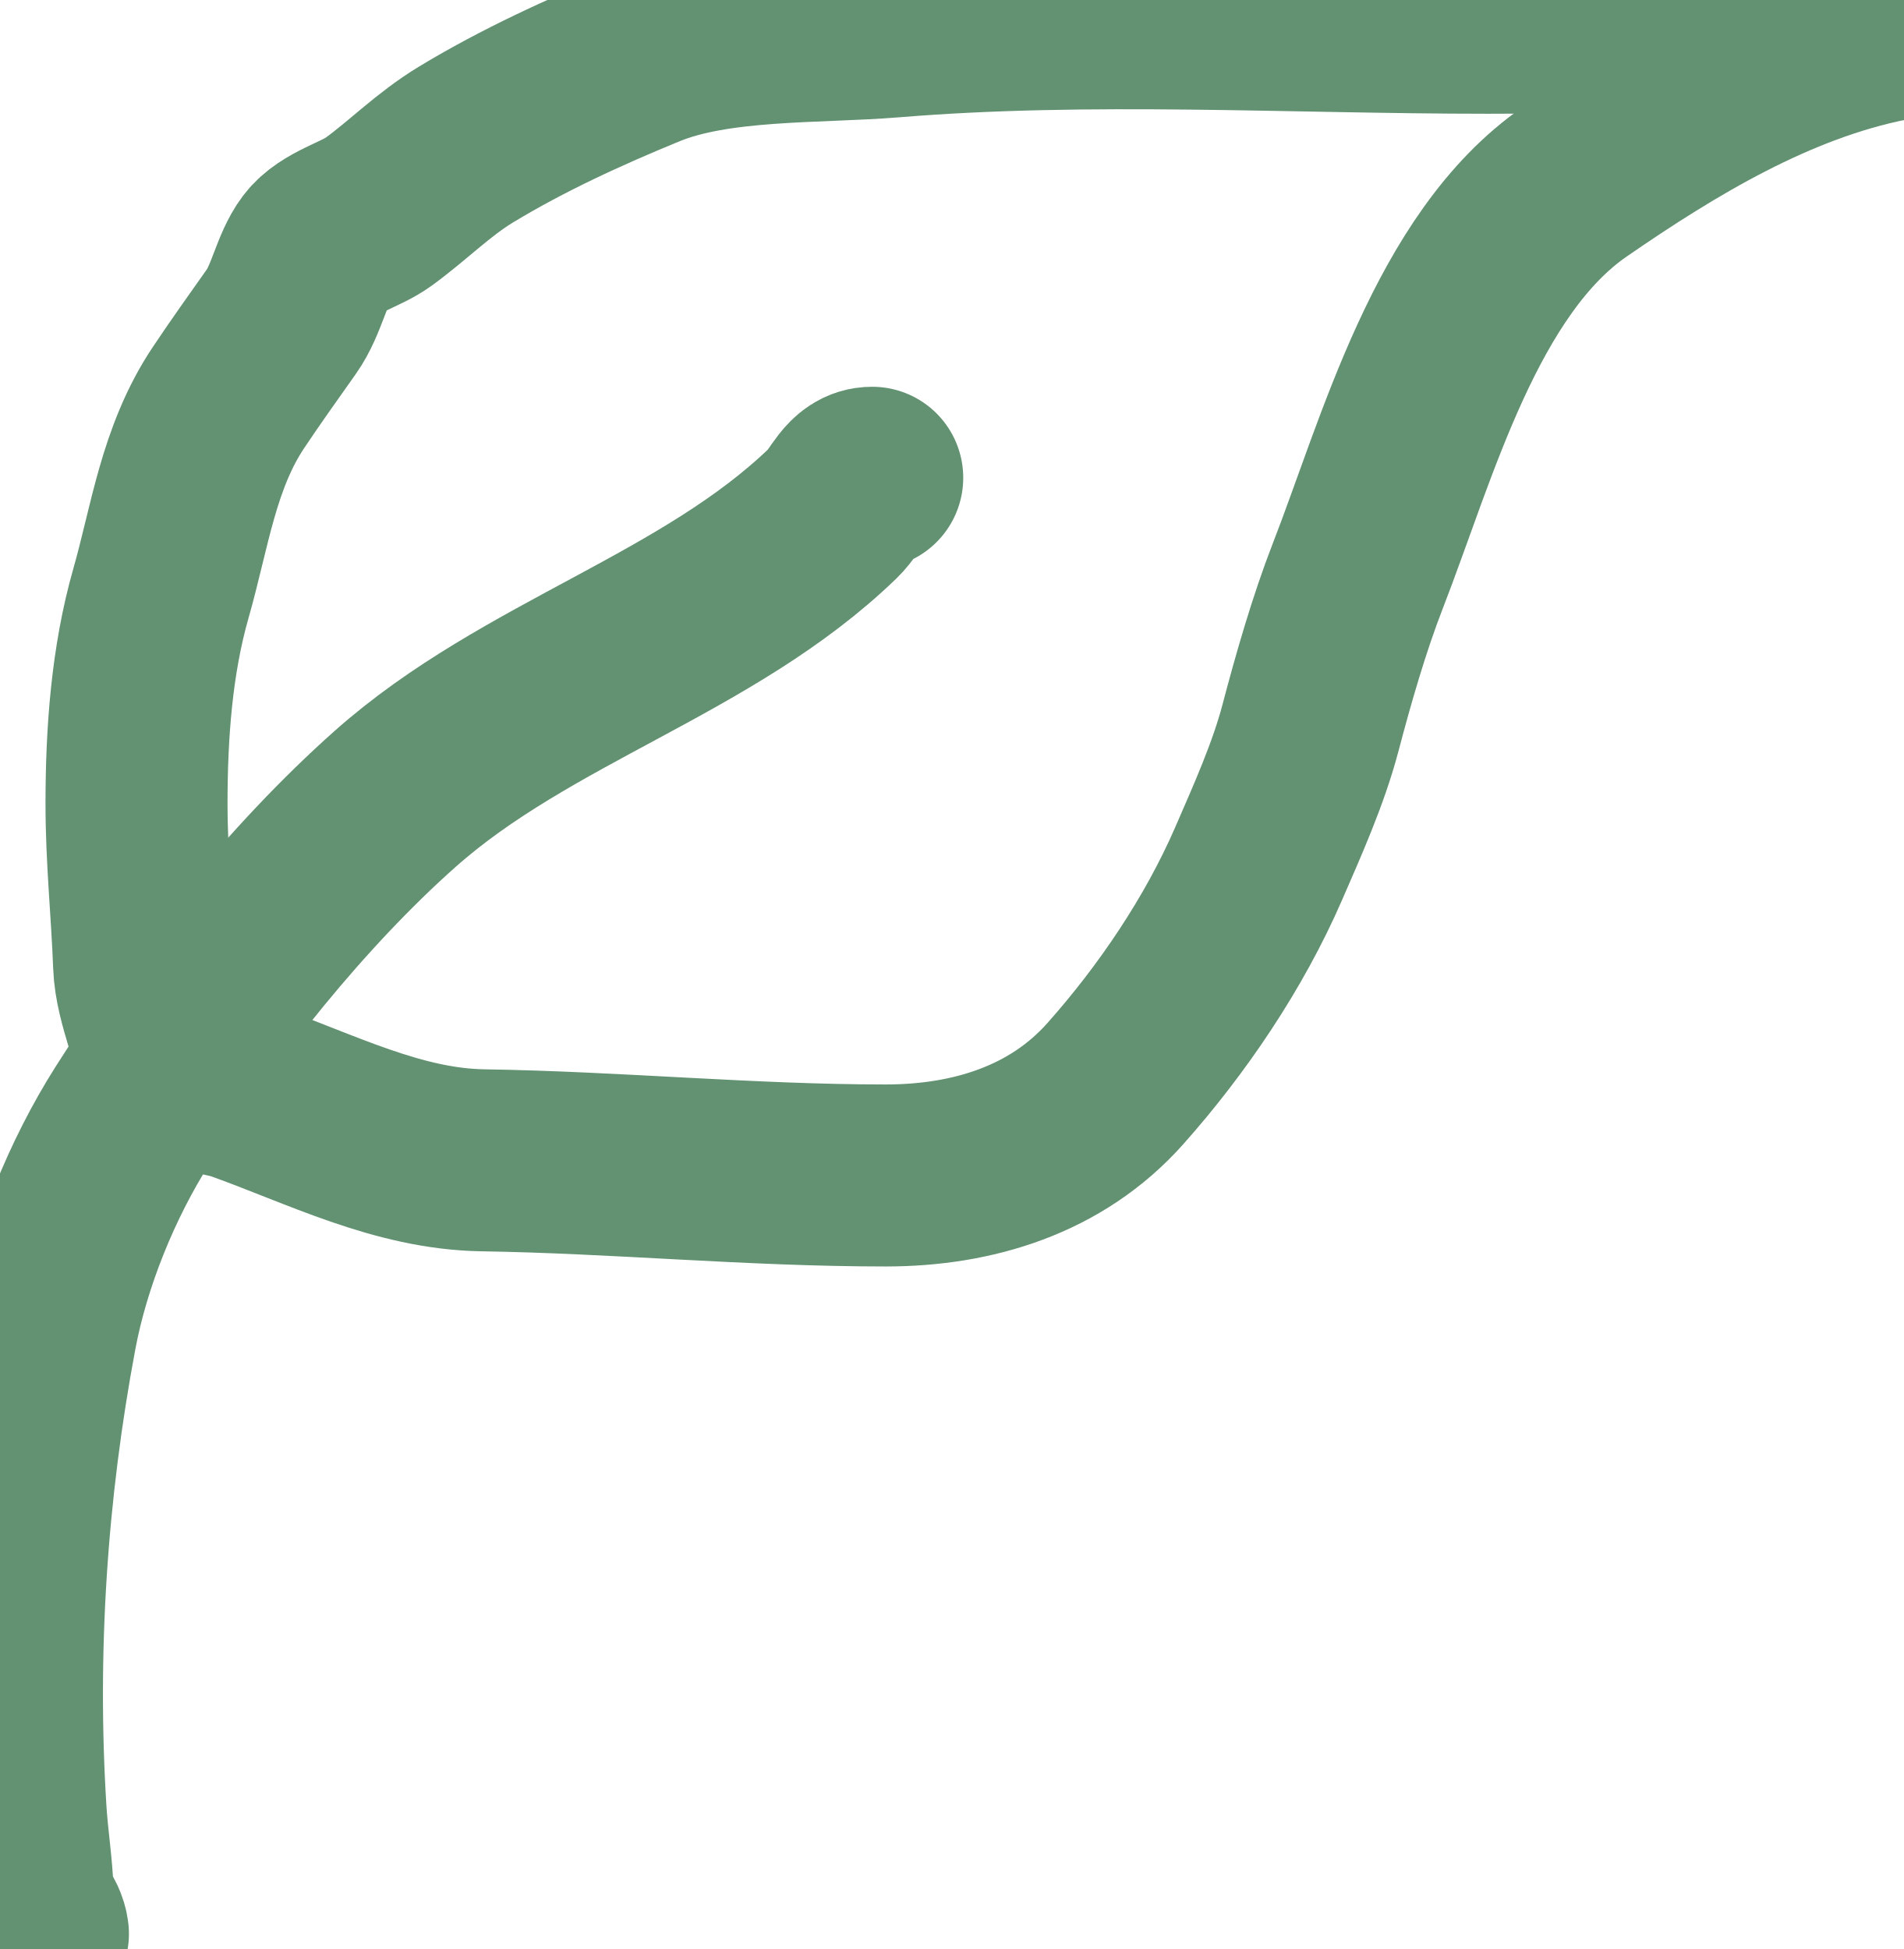
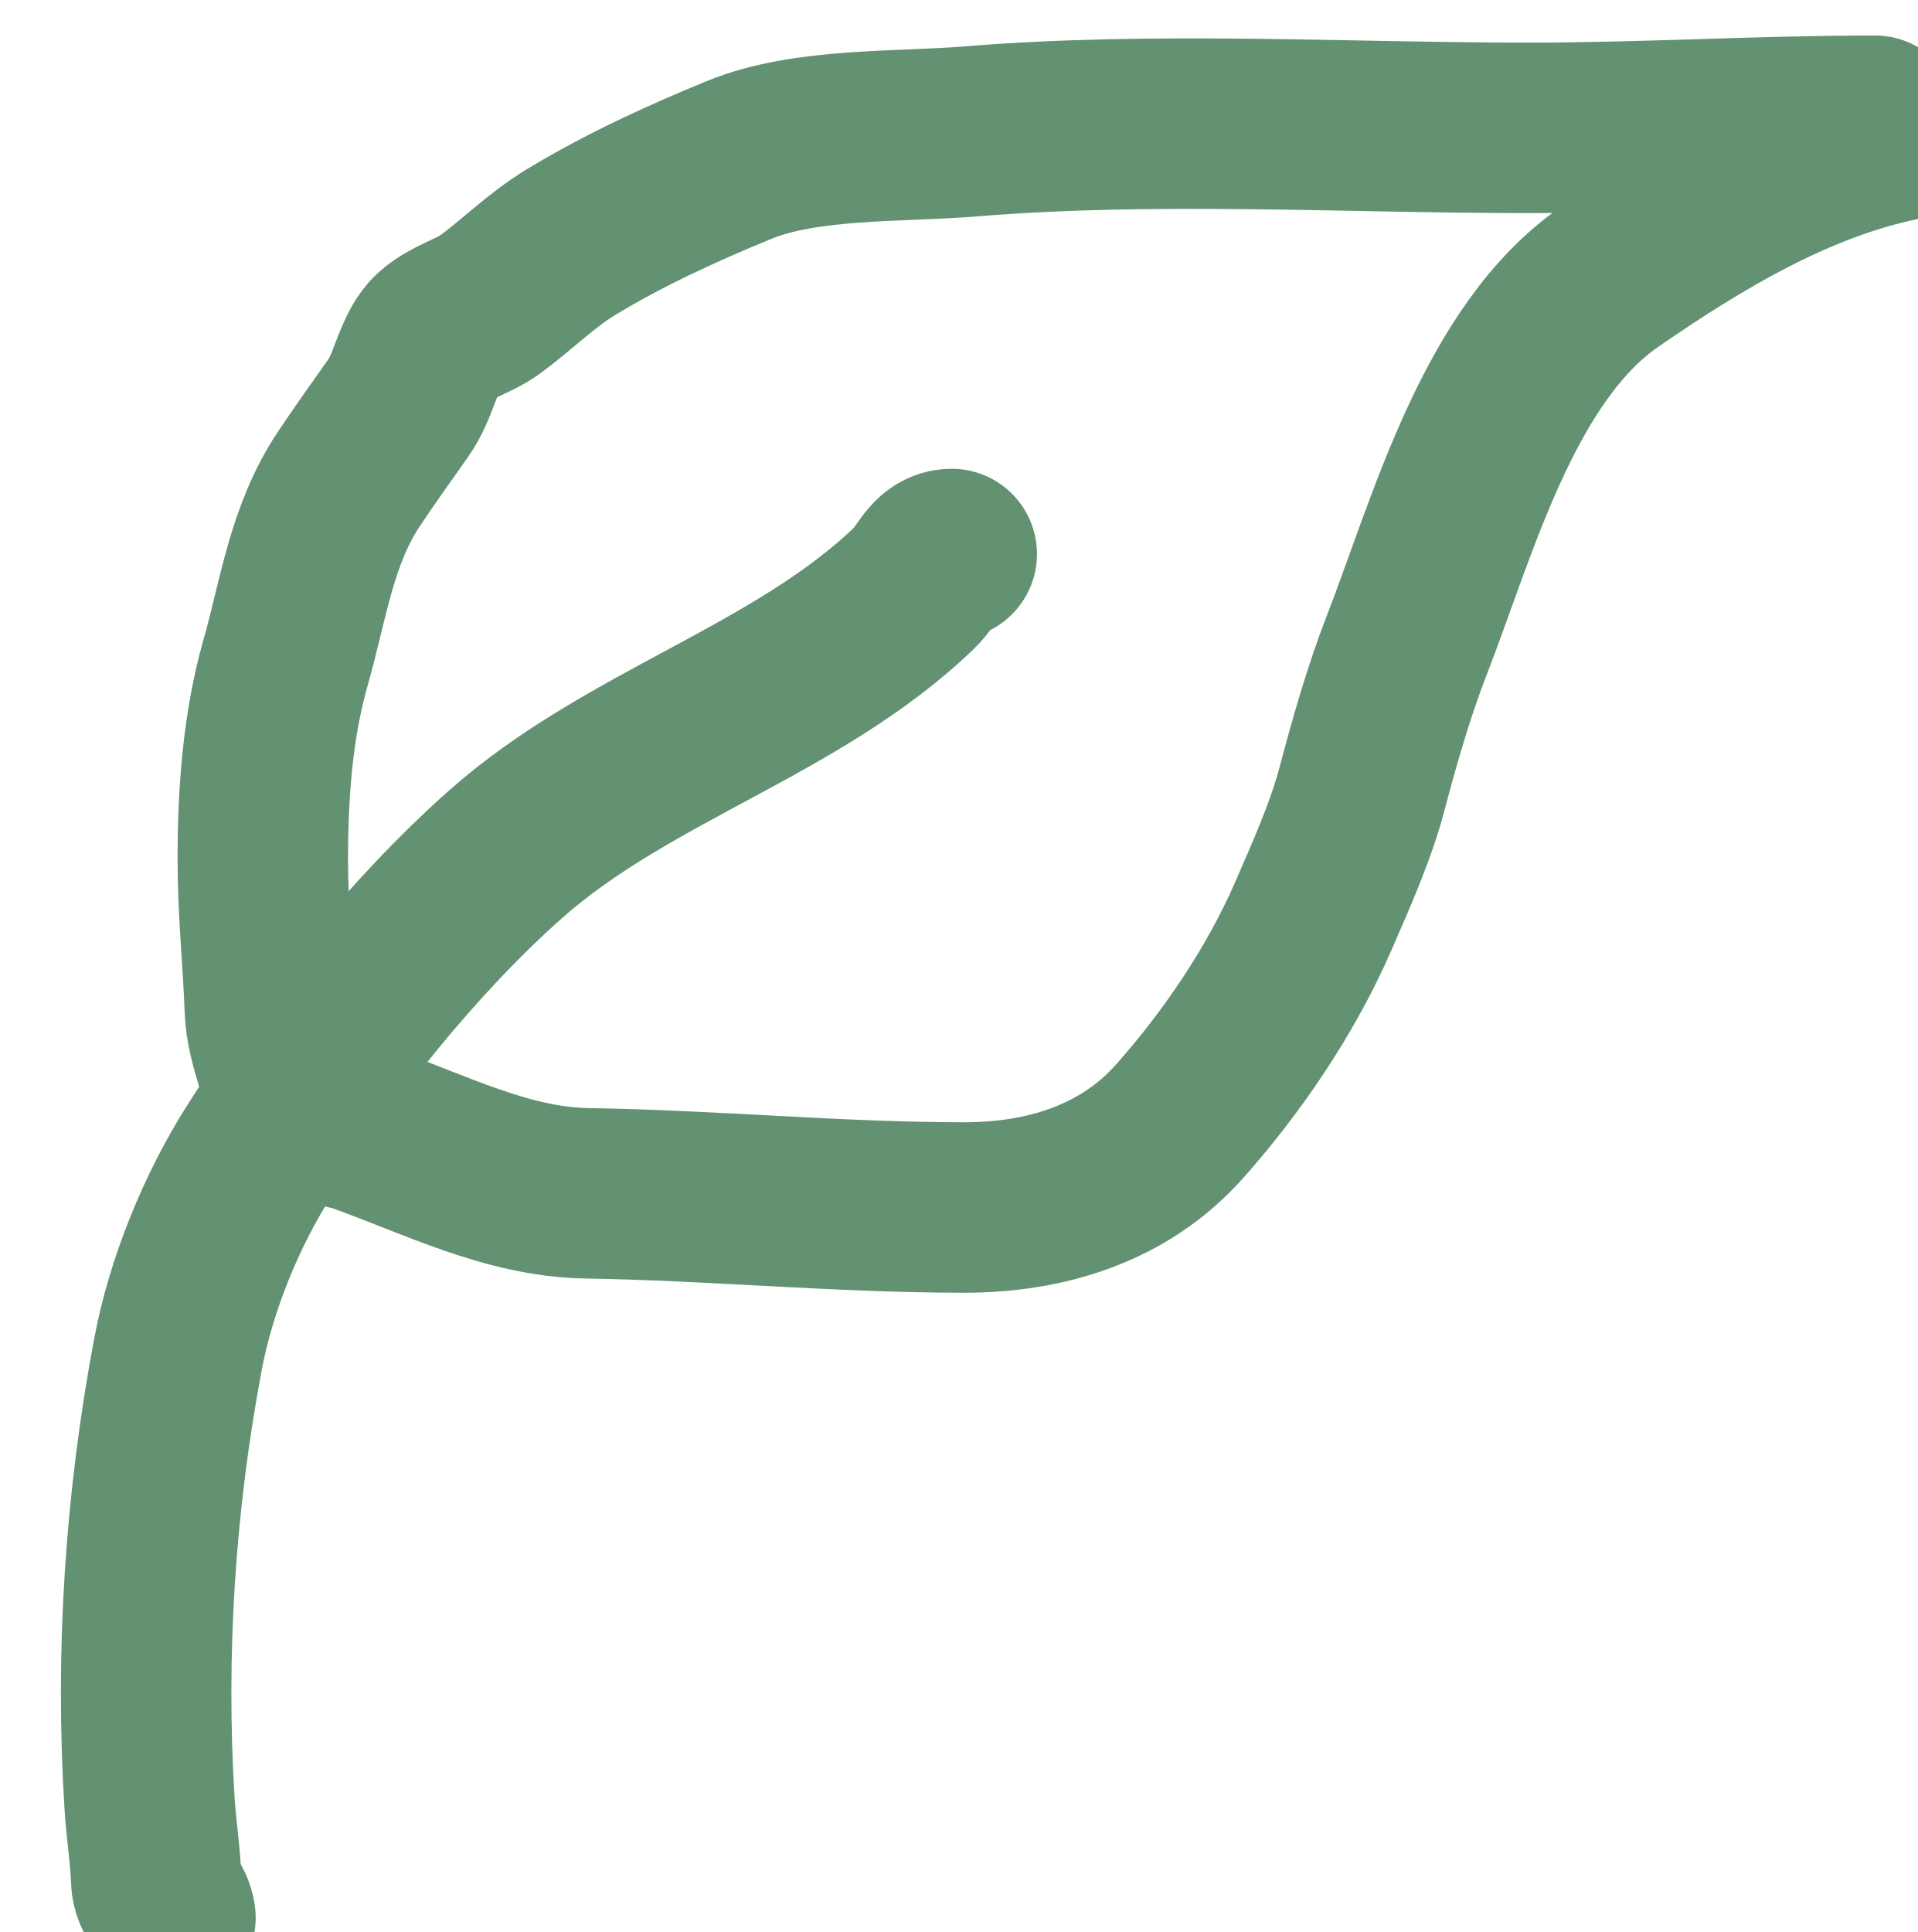
- <svg xmlns="http://www.w3.org/2000/svg" width="251" height="257" viewBox="0 0 251 257" fill="none">
+ <svg xmlns="http://www.w3.org/2000/svg" width="270" height="272" viewBox="0 0 270 272" fill="none">
  <style>
        path { stroke: #629272; }
    </style>
-   <path d="M5 255C4.786 253.075 3.073 251.834 3 249.778C2.868 246.083 2.284 242.549 2.056 238.889C0.736 217.777 2.151 196.408 6.056 175.667C7.892 165.91 12.121 155.521 17.444 147.111C26.686 132.509 39.177 116.816 52.111 105.333C69.481 89.913 93.296 83.653 109.833 67.667C111.652 65.908 112.431 63 115 63" stroke="black" stroke-width="24" stroke-linecap="round" />
-   <path d="M23 139C23 142.683 28.799 142.714 31.778 143.778C42.384 147.566 52.469 152.825 63.667 153C81.409 153.277 98.972 155 116.778 155C128.188 155 139.259 151.66 147.056 142.889C154.556 134.451 161.383 124.38 165.944 113.889C168.411 108.215 171.202 101.987 172.778 96C174.488 89.501 176.569 82.251 179 76C185.541 59.181 191.982 34.761 207.667 23.944C220.148 15.337 233.955 7.009 249 4" stroke="black" stroke-width="24" stroke-linecap="round" />
-   <path d="M245 2C228.728 2 212.503 3 196.222 3C170.263 3 143.568 1.377 117.667 3.5C107.616 4.324 94.479 3.668 85.111 7.5C77.103 10.776 68.87 14.555 61.444 19.056C57.128 21.672 53.877 25.044 49.889 27.944C47.498 29.683 43.447 30.608 41.611 33.056C39.742 35.548 39.15 39.501 37.111 42.389C34.763 45.716 32.367 49.061 30.111 52.444C24.842 60.349 23.711 69.512 21.222 78.222C18.682 87.115 18 96.709 18 106C18 113.28 18.736 120.101 19 127.222C19.187 132.273 22 137.15 22 142" stroke="black" stroke-width="24" stroke-linecap="round" />
+   <path d="M24 270C23.786 268.075 22.073 266.834 22 264.778C21.868 261.083 21.284 257.549 21.056 253.889C19.736 232.777 21.151 211.408 25.056 190.667C26.892 180.91 31.122 170.521 36.444 162.111C45.686 147.509 58.177 131.816 71.111 120.333C88.481 104.913 112.296 98.653 128.833 82.667C130.652 80.908 131.431 78 134 78" stroke="black" stroke-width="24" stroke-linecap="round" />
+   <path d="M42 154C42 157.683 47.799 157.714 50.778 158.778C61.384 162.566 71.469 167.825 82.667 168C100.409 168.277 117.972 170 135.778 170C147.188 170 158.259 166.66 166.056 157.889C173.556 149.451 180.383 139.38 184.944 128.889C187.411 123.215 190.202 116.987 191.778 111C193.488 104.501 195.569 97.251 198 91C204.541 74.181 210.982 49.761 226.667 38.944C239.148 30.337 252.955 22.009 268 19" stroke="black" stroke-width="24" stroke-linecap="round" />
+   <path d="M264 17C247.728 17 231.503 18 215.222 18C189.263 18 162.568 16.377 136.667 18.5C126.616 19.324 113.479 18.668 104.111 22.5C96.103 25.776 87.87 29.555 80.444 34.056C76.128 36.672 72.877 40.044 68.889 42.944C66.498 44.684 62.447 45.608 60.611 48.056C58.742 50.548 58.15 54.501 56.111 57.389C53.763 60.716 51.367 64.061 49.111 67.444C43.842 75.349 42.711 84.512 40.222 93.222C37.682 102.114 37 111.709 37 121C37 128.28 37.736 135.101 38 142.222C38.187 147.273 41 152.15 41 157" stroke="black" stroke-width="24" stroke-linecap="round" />
</svg>
